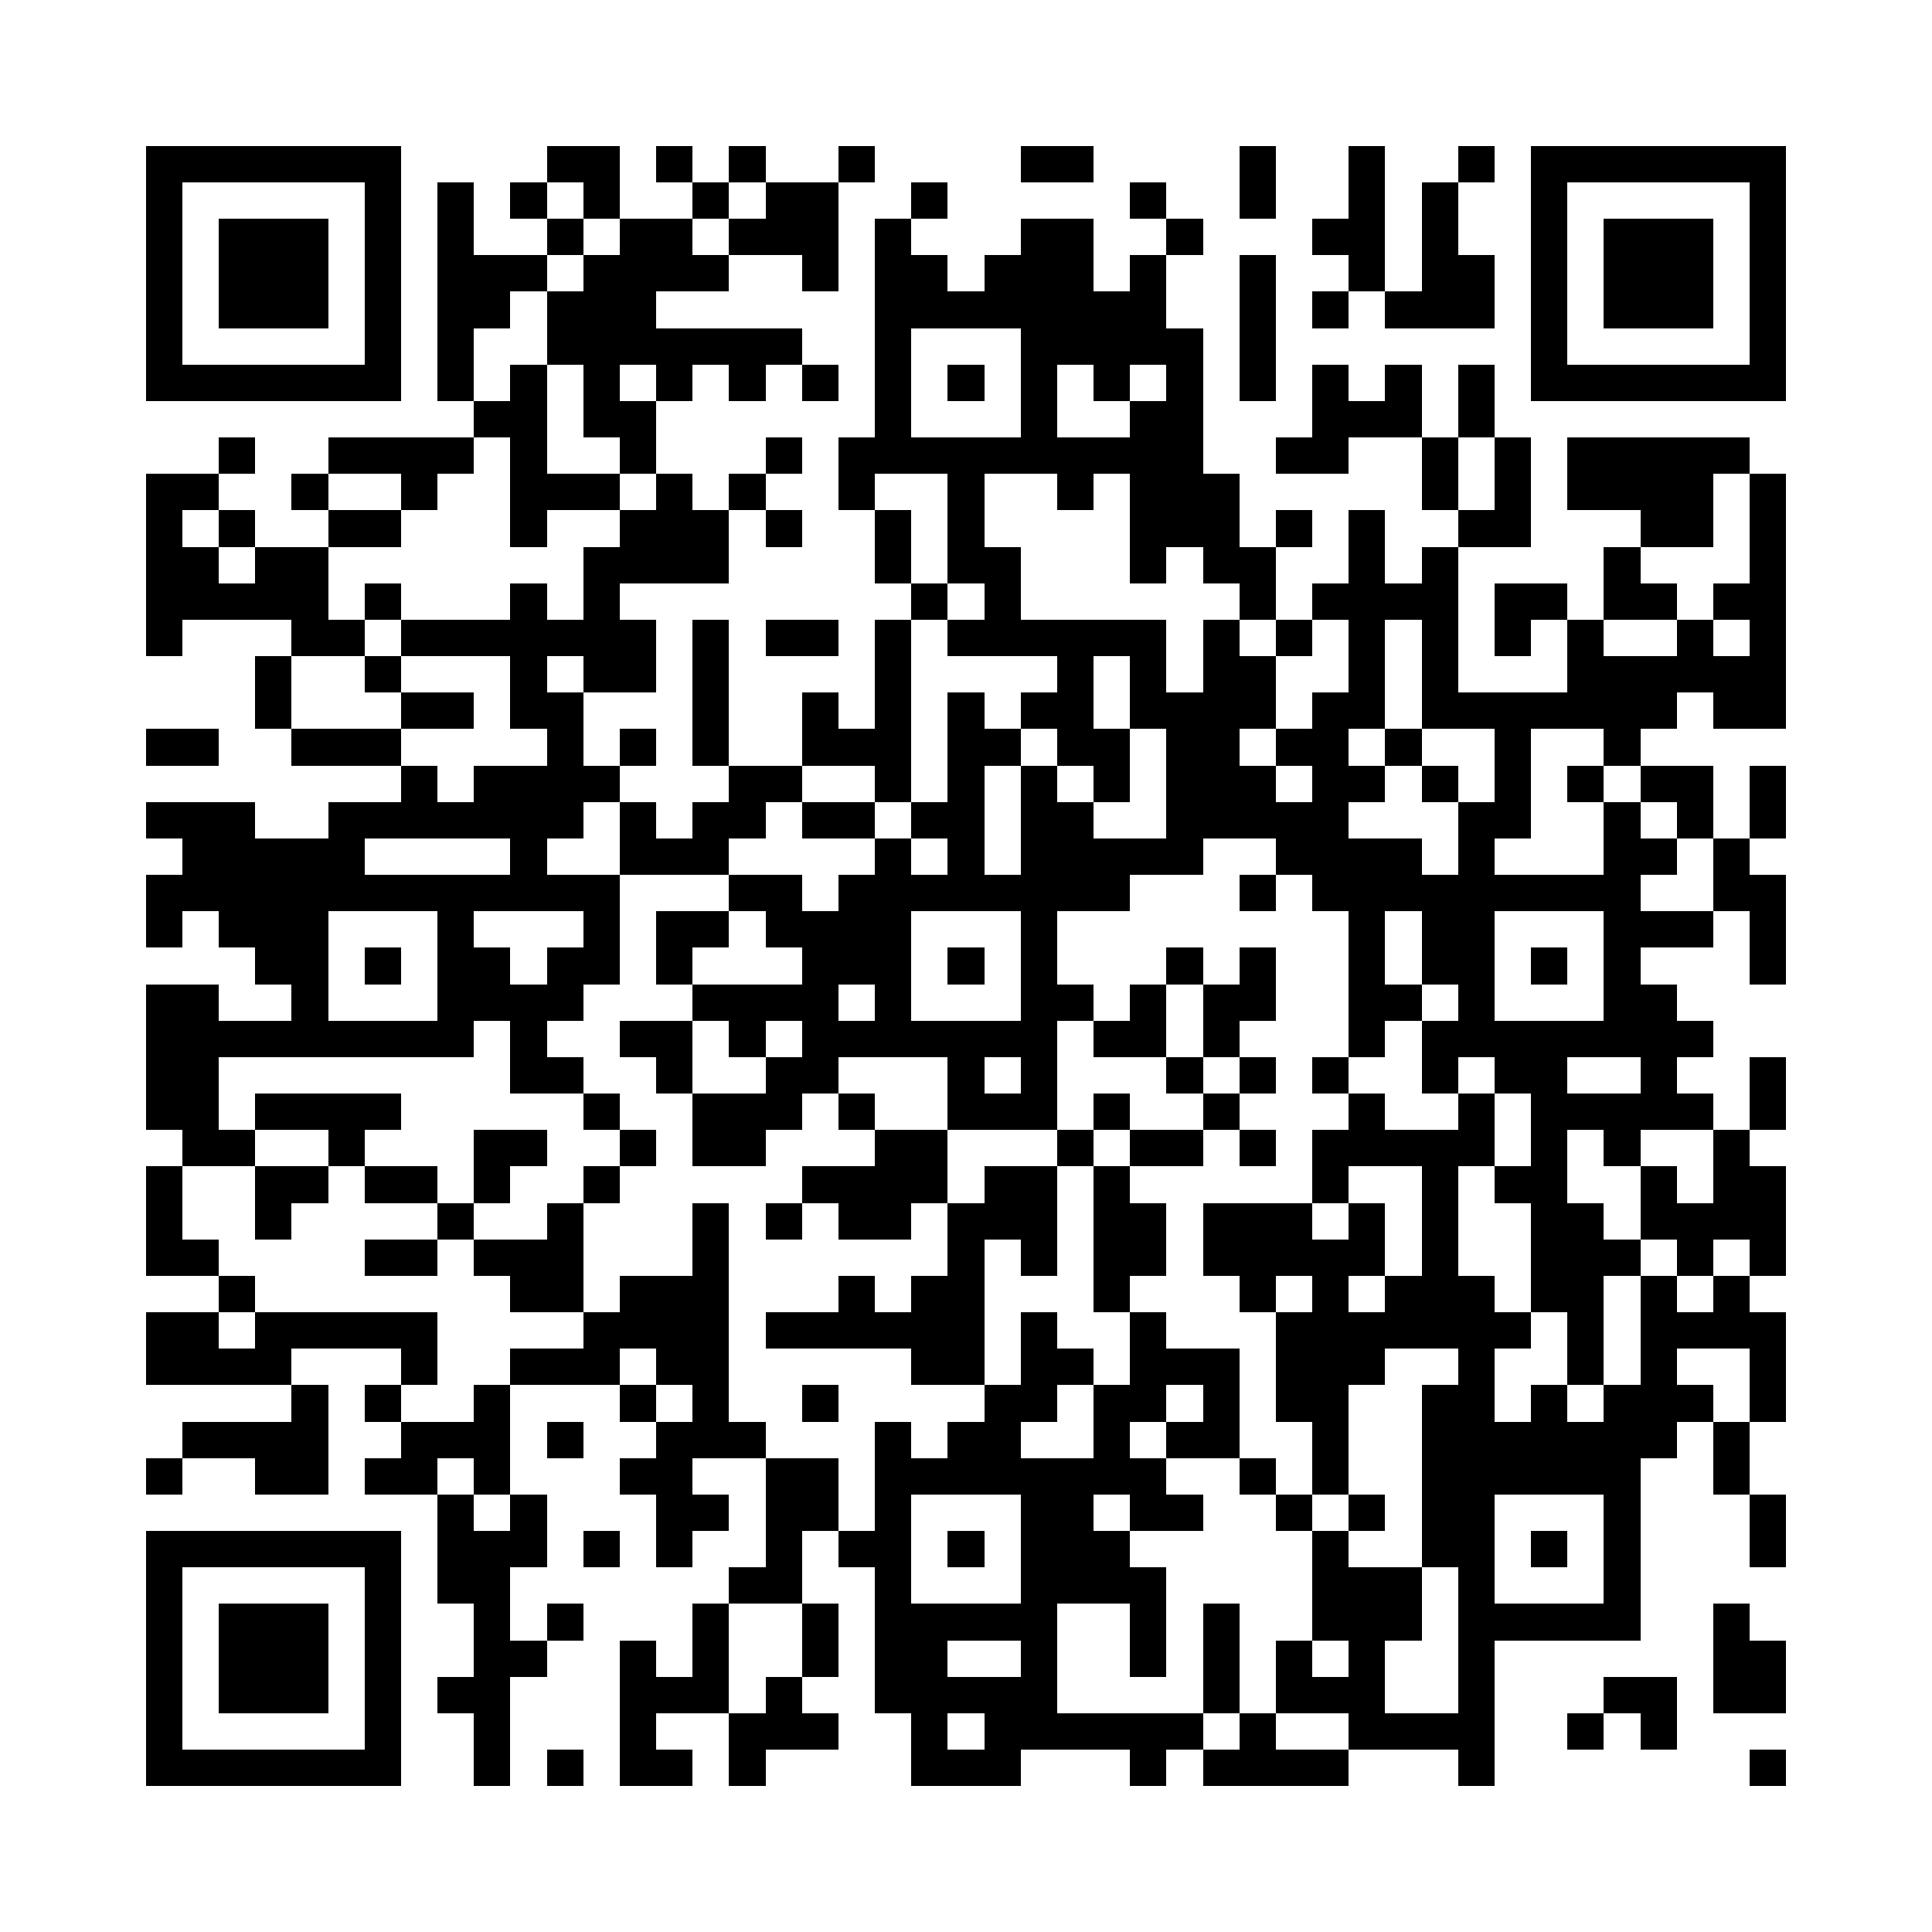
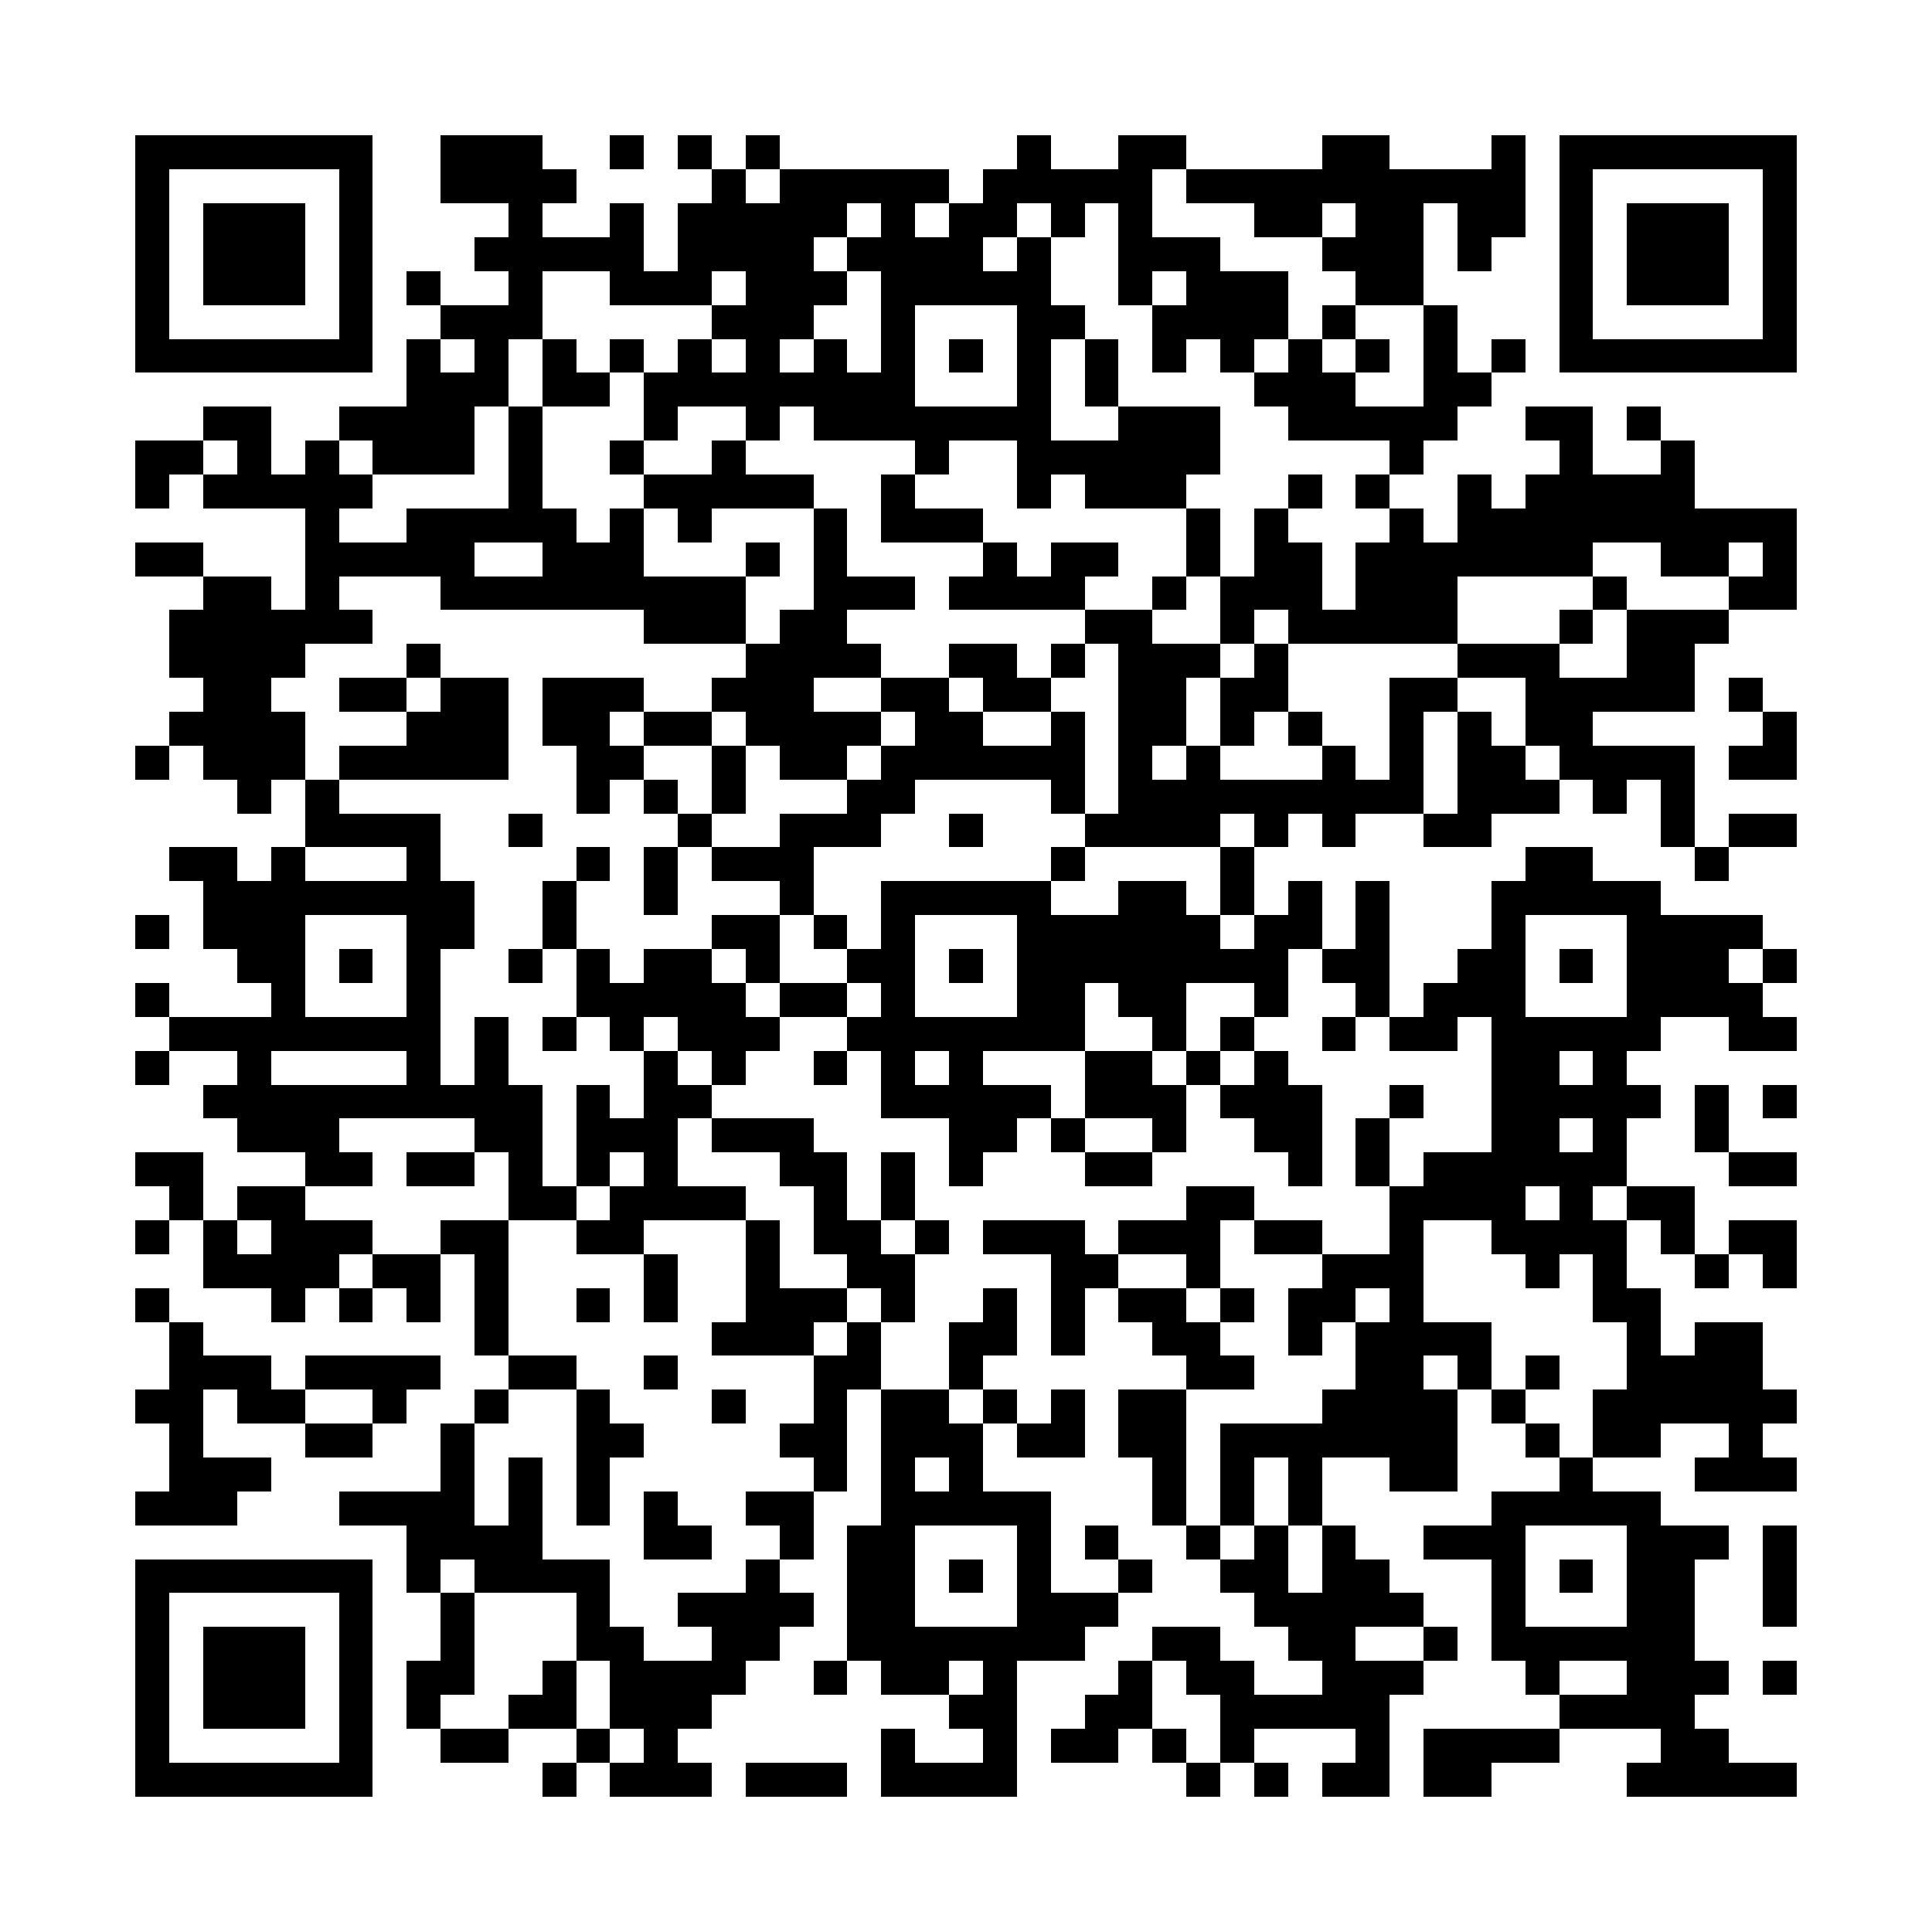
- <svg xmlns="http://www.w3.org/2000/svg" viewBox="0 0 53 53" shape-rendering="crispEdges">
-   <path fill="#FFFFFF" d="M0 0h53v53H0z" />
-   <path stroke="#000000" d="M4 4.5h7m4 0h2m1 0h1m1 0h1m2 0h1m4 0h2m4 0h1m2 0h1m2 0h1m1 0h7M4 5.5h1m5 0h1m1 0h1m1 0h1m1 0h1m2 0h1m1 0h2m2 0h1m5 0h1m2 0h1m2 0h1m1 0h1m2 0h1m5 0h1M4 6.5h1m1 0h3m1 0h1m1 0h1m2 0h1m1 0h2m1 0h3m1 0h1m3 0h2m2 0h1m3 0h2m1 0h1m2 0h1m1 0h3m1 0h1M4 7.5h1m1 0h3m1 0h1m1 0h3m1 0h4m2 0h1m1 0h2m1 0h3m1 0h1m2 0h1m2 0h1m1 0h2m1 0h1m1 0h3m1 0h1M4 8.5h1m1 0h3m1 0h1m1 0h2m1 0h3m6 0h8m2 0h1m1 0h1m1 0h3m1 0h1m1 0h3m1 0h1M4 9.5h1m5 0h1m1 0h1m2 0h7m2 0h1m3 0h5m1 0h1m7 0h1m5 0h1M4 10.5h7m1 0h1m1 0h1m1 0h1m1 0h1m1 0h1m1 0h1m1 0h1m1 0h1m1 0h1m1 0h1m1 0h1m1 0h1m1 0h1m1 0h1m1 0h1m1 0h7M13 11.5h2m1 0h2m6 0h1m3 0h1m2 0h2m3 0h3m1 0h1M6 12.5h1m2 0h4m1 0h1m2 0h1m3 0h1m1 0h10m2 0h2m2 0h1m1 0h1m1 0h5M4 13.5h2m2 0h1m2 0h1m2 0h3m1 0h1m1 0h1m2 0h1m2 0h1m2 0h1m1 0h3m5 0h1m1 0h1m1 0h4m1 0h1M4 14.5h1m1 0h1m2 0h2m3 0h1m2 0h3m1 0h1m2 0h1m1 0h1m4 0h3m1 0h1m1 0h1m2 0h2m3 0h2m1 0h1M4 15.5h2m1 0h2m7 0h4m4 0h1m1 0h2m3 0h1m1 0h2m2 0h1m1 0h1m4 0h1m3 0h1M4 16.5h5m1 0h1m3 0h1m1 0h1m8 0h1m1 0h1m6 0h1m1 0h4m1 0h2m1 0h2m1 0h2M4 17.5h1m3 0h2m1 0h7m1 0h1m1 0h2m1 0h1m1 0h6m1 0h1m1 0h1m1 0h1m1 0h1m1 0h1m1 0h1m2 0h1m1 0h1M7 18.5h1m2 0h1m3 0h1m1 0h2m1 0h1m4 0h1m4 0h1m1 0h1m1 0h2m2 0h1m1 0h1m3 0h6M7 19.5h1m3 0h2m1 0h2m3 0h1m2 0h1m1 0h1m1 0h1m1 0h2m1 0h4m1 0h2m1 0h7m1 0h2M4 20.5h2m2 0h3m4 0h1m1 0h1m1 0h1m2 0h3m1 0h2m1 0h2m1 0h2m1 0h2m1 0h1m2 0h1m2 0h1M11 21.5h1m1 0h4m3 0h2m2 0h1m1 0h1m1 0h1m1 0h1m1 0h3m1 0h2m1 0h1m1 0h1m1 0h1m1 0h2m1 0h1M4 22.5h3m2 0h7m1 0h1m1 0h2m1 0h2m1 0h2m1 0h2m2 0h5m3 0h2m2 0h1m1 0h1m1 0h1M5 23.5h5m4 0h1m2 0h3m4 0h1m1 0h1m1 0h5m2 0h4m1 0h1m3 0h2m1 0h1M4 24.5h13m3 0h2m1 0h8m3 0h1m1 0h9m2 0h2M4 25.5h1m1 0h3m3 0h1m3 0h1m1 0h2m1 0h4m3 0h1m8 0h1m1 0h2m3 0h3m1 0h1M7 26.5h2m1 0h1m1 0h2m1 0h2m1 0h1m3 0h3m1 0h1m1 0h1m3 0h1m1 0h1m2 0h1m1 0h2m1 0h1m1 0h1m3 0h1M4 27.5h2m2 0h1m3 0h4m3 0h4m1 0h1m3 0h2m1 0h1m1 0h2m2 0h2m1 0h1m3 0h2M4 28.5h9m1 0h1m2 0h2m1 0h1m1 0h7m1 0h2m1 0h1m3 0h1m1 0h8M4 29.5h2m8 0h2m2 0h1m2 0h2m3 0h1m1 0h1m3 0h1m1 0h1m1 0h1m2 0h1m1 0h2m2 0h1m2 0h1M4 30.5h2m1 0h4m5 0h1m2 0h3m1 0h1m2 0h3m1 0h1m2 0h1m3 0h1m2 0h1m1 0h5m1 0h1M5 31.5h2m2 0h1m3 0h2m2 0h1m1 0h2m3 0h2m3 0h1m1 0h2m1 0h1m1 0h5m1 0h1m1 0h1m2 0h1M4 32.5h1m2 0h2m1 0h2m1 0h1m2 0h1m5 0h4m1 0h2m1 0h1m5 0h1m2 0h1m1 0h2m2 0h1m1 0h2M4 33.5h1m2 0h1m4 0h1m2 0h1m3 0h1m1 0h1m1 0h2m1 0h3m1 0h2m1 0h3m1 0h1m1 0h1m2 0h2m1 0h4M4 34.5h2m4 0h2m1 0h3m3 0h1m6 0h1m1 0h1m1 0h2m1 0h5m1 0h1m2 0h3m1 0h1m1 0h1M6 35.5h1m7 0h2m1 0h3m3 0h1m1 0h2m3 0h1m3 0h1m1 0h1m1 0h3m1 0h2m1 0h1m1 0h1M4 36.5h2m1 0h5m4 0h4m1 0h6m1 0h1m2 0h1m3 0h7m1 0h1m1 0h4M4 37.5h4m3 0h1m2 0h3m1 0h2m5 0h2m1 0h2m1 0h3m1 0h3m2 0h1m2 0h1m1 0h1m2 0h1M8 38.5h1m1 0h1m2 0h1m3 0h1m1 0h1m2 0h1m4 0h2m1 0h2m1 0h1m1 0h2m2 0h2m1 0h1m1 0h3m1 0h1M5 39.5h4m2 0h3m1 0h1m2 0h3m3 0h1m1 0h2m2 0h1m1 0h2m2 0h1m2 0h7m1 0h1M4 40.5h1m2 0h2m1 0h2m1 0h1m3 0h2m2 0h2m1 0h8m2 0h1m1 0h1m2 0h6m2 0h1M12 41.5h1m1 0h1m3 0h2m1 0h2m1 0h1m3 0h2m1 0h2m2 0h1m1 0h1m1 0h2m3 0h1m3 0h1M4 42.5h7m1 0h3m1 0h1m1 0h1m2 0h1m1 0h2m1 0h1m1 0h3m5 0h1m2 0h2m1 0h1m1 0h1m3 0h1M4 43.5h1m5 0h1m1 0h2m6 0h2m2 0h1m3 0h4m4 0h3m1 0h1m3 0h1M4 44.5h1m1 0h3m1 0h1m2 0h1m1 0h1m3 0h1m2 0h1m1 0h5m2 0h1m1 0h1m2 0h3m1 0h5m2 0h1M4 45.5h1m1 0h3m1 0h1m2 0h2m2 0h1m1 0h1m2 0h1m1 0h2m2 0h1m2 0h1m1 0h1m1 0h1m1 0h1m2 0h1m6 0h2M4 46.5h1m1 0h3m1 0h1m1 0h2m3 0h3m1 0h1m2 0h5m4 0h1m1 0h3m2 0h1m3 0h2m1 0h2M4 47.5h1m5 0h1m2 0h1m3 0h1m2 0h3m2 0h1m1 0h6m1 0h1m2 0h4m2 0h1m1 0h1M4 48.5h7m2 0h1m1 0h1m1 0h2m1 0h1m4 0h3m3 0h1m1 0h4m3 0h1m7 0h1" />
+ <svg xmlns="http://www.w3.org/2000/svg" viewBox="0 0 57 57" shape-rendering="crispEdges">
+   <path fill="#FFFFFF" d="M0 0h57v57H0z" />
+   <path stroke="#000000" d="M4 4.5h7m2 0h3m2 0h1m1 0h1m1 0h1m7 0h1m2 0h2m4 0h2m3 0h1m1 0h7M4 5.5h1m5 0h1m2 0h4m4 0h1m1 0h5m1 0h5m1 0h10m1 0h1m5 0h1M4 6.5h1m1 0h3m1 0h1m4 0h1m2 0h1m1 0h5m1 0h1m1 0h2m1 0h1m1 0h1m3 0h2m1 0h2m1 0h2m1 0h1m1 0h3m1 0h1M4 7.5h1m1 0h3m1 0h1m3 0h5m1 0h4m1 0h4m1 0h1m2 0h3m3 0h3m1 0h1m2 0h1m1 0h3m1 0h1M4 8.5h1m1 0h3m1 0h1m1 0h1m2 0h1m2 0h3m1 0h3m1 0h5m2 0h1m1 0h3m2 0h2m4 0h1m1 0h3m1 0h1M4 9.5h1m5 0h1m2 0h3m5 0h3m2 0h1m3 0h2m2 0h4m1 0h1m2 0h1m3 0h1m5 0h1M4 10.5h7m1 0h1m1 0h1m1 0h1m1 0h1m1 0h1m1 0h1m1 0h1m1 0h1m1 0h1m1 0h1m1 0h1m1 0h1m1 0h1m1 0h1m1 0h1m1 0h1m1 0h1m1 0h7M12 11.5h3m1 0h2m1 0h8m3 0h1m1 0h1m4 0h3m2 0h2M6 12.5h2m2 0h4m1 0h1m3 0h1m2 0h1m1 0h7m2 0h3m2 0h5m2 0h2m1 0h1M4 13.5h2m1 0h1m1 0h1m1 0h3m1 0h1m2 0h1m2 0h1m5 0h1m2 0h6m5 0h1m4 0h1m2 0h1M4 14.5h1m1 0h5m4 0h1m3 0h5m2 0h1m3 0h1m1 0h3m3 0h1m1 0h1m2 0h1m1 0h5M9 15.5h1m2 0h5m1 0h1m1 0h1m3 0h1m1 0h3m6 0h1m1 0h1m3 0h1m1 0h10M4 16.5h2m3 0h5m2 0h3m3 0h1m1 0h1m4 0h1m1 0h2m2 0h1m1 0h2m1 0h7m2 0h2m1 0h1M6 17.5h2m1 0h1m3 0h9m2 0h3m1 0h4m2 0h1m1 0h3m1 0h3m4 0h1m3 0h2M5 18.5h6m8 0h3m1 0h2m7 0h2m2 0h1m1 0h5m3 0h1m1 0h3M5 19.5h4m3 0h1m9 0h4m2 0h2m1 0h1m1 0h3m1 0h1m5 0h3m2 0h2M6 20.5h2m2 0h2m1 0h2m1 0h3m2 0h3m2 0h2m1 0h2m2 0h2m1 0h2m3 0h2m2 0h5m1 0h1M5 21.5h4m3 0h3m1 0h2m1 0h2m1 0h4m1 0h2m2 0h1m1 0h2m1 0h1m1 0h1m2 0h1m1 0h1m1 0h2m5 0h1M4 22.5h1m1 0h3m1 0h5m2 0h2m2 0h1m1 0h2m1 0h6m1 0h1m1 0h1m3 0h1m1 0h1m1 0h2m1 0h4m1 0h2M7 23.5h1m1 0h1m7 0h1m1 0h1m1 0h1m3 0h2m4 0h1m1 0h9m1 0h3m1 0h1m1 0h1M9 24.5h4m2 0h1m4 0h1m2 0h3m2 0h1m3 0h4m1 0h1m1 0h1m2 0h2m5 0h1m1 0h2M5 25.5h2m1 0h1m3 0h1m4 0h1m1 0h1m1 0h3m7 0h1m4 0h1m8 0h2m3 0h1M6 26.5h8m2 0h1m2 0h1m3 0h1m2 0h5m2 0h2m1 0h1m1 0h1m1 0h1m3 0h5M4 27.5h1m1 0h3m3 0h2m2 0h1m4 0h2m1 0h1m1 0h1m3 0h6m1 0h2m1 0h1m3 0h1m3 0h4M7 28.5h2m1 0h1m1 0h1m2 0h1m1 0h1m1 0h2m1 0h1m2 0h2m1 0h1m1 0h8m1 0h2m2 0h2m1 0h1m1 0h3m1 0h1M4 29.5h1m3 0h1m3 0h1m4 0h5m1 0h2m1 0h1m3 0h2m1 0h2m2 0h1m2 0h1m1 0h3m3 0h4M5 30.5h8m1 0h1m1 0h1m1 0h1m1 0h3m2 0h7m2 0h1m1 0h1m2 0h1m1 0h2m1 0h5m2 0h2M4 31.5h1m2 0h1m4 0h1m1 0h1m4 0h1m1 0h1m2 0h1m1 0h1m1 0h1m3 0h2m1 0h1m1 0h1m6 0h2m1 0h1M6 32.5h10m1 0h1m1 0h2m5 0h5m1 0h3m1 0h3m2 0h1m2 0h5m1 0h1m1 0h1M7 33.5h3m4 0h2m1 0h3m1 0h3m4 0h2m1 0h1m2 0h1m2 0h2m1 0h1m3 0h2m1 0h1m2 0h1M4 34.5h2m3 0h2m1 0h2m1 0h1m1 0h1m1 0h1m3 0h2m1 0h1m1 0h1m3 0h2m4 0h1m1 0h1m1 0h6m3 0h2M5 35.5h1m1 0h2m6 0h2m1 0h4m2 0h1m1 0h1m8 0h2m4 0h4m1 0h1m1 0h2M4 36.5h1m1 0h1m1 0h3m2 0h2m2 0h2m3 0h1m1 0h2m1 0h1m1 0h3m1 0h3m1 0h2m2 0h1m2 0h4m1 0h1m1 0h2M6 37.5h4m1 0h2m1 0h1m4 0h1m2 0h1m2 0h2m4 0h2m2 0h1m3 0h3m3 0h1m1 0h1m2 0h1m1 0h1M4 38.5h1m3 0h1m1 0h1m1 0h1m1 0h1m2 0h1m1 0h1m2 0h3m1 0h1m2 0h1m1 0h1m1 0h2m1 0h1m1 0h2m1 0h1m5 0h2M5 39.5h1m8 0h1m6 0h3m1 0h1m2 0h2m1 0h1m2 0h2m2 0h1m1 0h4m4 0h1m1 0h2M5 40.5h3m1 0h4m2 0h2m2 0h1m4 0h2m2 0h1m6 0h2m3 0h2m1 0h1m1 0h1m2 0h4M4 41.5h2m1 0h2m2 0h1m2 0h1m2 0h1m3 0h1m2 0h1m1 0h2m1 0h1m1 0h1m1 0h2m4 0h4m1 0h1m2 0h6M5 42.5h1m3 0h2m2 0h1m3 0h2m4 0h2m1 0h3m1 0h2m1 0h2m1 0h7m2 0h1m1 0h2m2 0h1M5 43.5h3m5 0h1m1 0h1m1 0h1m6 0h1m1 0h1m1 0h1m5 0h1m1 0h1m1 0h1m2 0h2m3 0h1m3 0h3M4 44.5h3m3 0h4m1 0h1m1 0h1m1 0h1m2 0h2m2 0h5m3 0h1m1 0h1m1 0h1m5 0h5M12 45.5h4m3 0h2m2 0h1m1 0h2m3 0h1m1 0h1m2 0h1m1 0h1m1 0h1m2 0h3m3 0h3m1 0h1M4 46.5h7m1 0h1m1 0h4m4 0h1m2 0h2m1 0h1m1 0h1m2 0h1m2 0h2m1 0h2m3 0h1m1 0h1m1 0h2m2 0h1M4 47.5h1m5 0h1m2 0h1m3 0h1m2 0h4m1 0h2m3 0h3m4 0h5m2 0h1m3 0h2m2 0h1M4 48.5h1m1 0h3m1 0h1m2 0h1m3 0h2m2 0h2m2 0h7m2 0h2m2 0h2m2 0h1m1 0h6M4 49.5h1m1 0h3m1 0h1m1 0h2m2 0h1m1 0h4m2 0h1m1 0h2m1 0h1m3 0h1m1 0h2m2 0h3m3 0h1m2 0h3m1 0h1M4 50.5h1m1 0h3m1 0h1m1 0h1m2 0h2m1 0h3m7 0h2m2 0h2m2 0h5m5 0h4M4 51.5h1m5 0h1m2 0h2m2 0h1m1 0h1m6 0h1m2 0h1m1 0h2m1 0h1m1 0h1m3 0h1m1 0h4m3 0h2M4 52.5h7m5 0h1m1 0h3m1 0h3m1 0h4m5 0h1m1 0h1m1 0h2m1 0h2m4 0h5" />
</svg>
